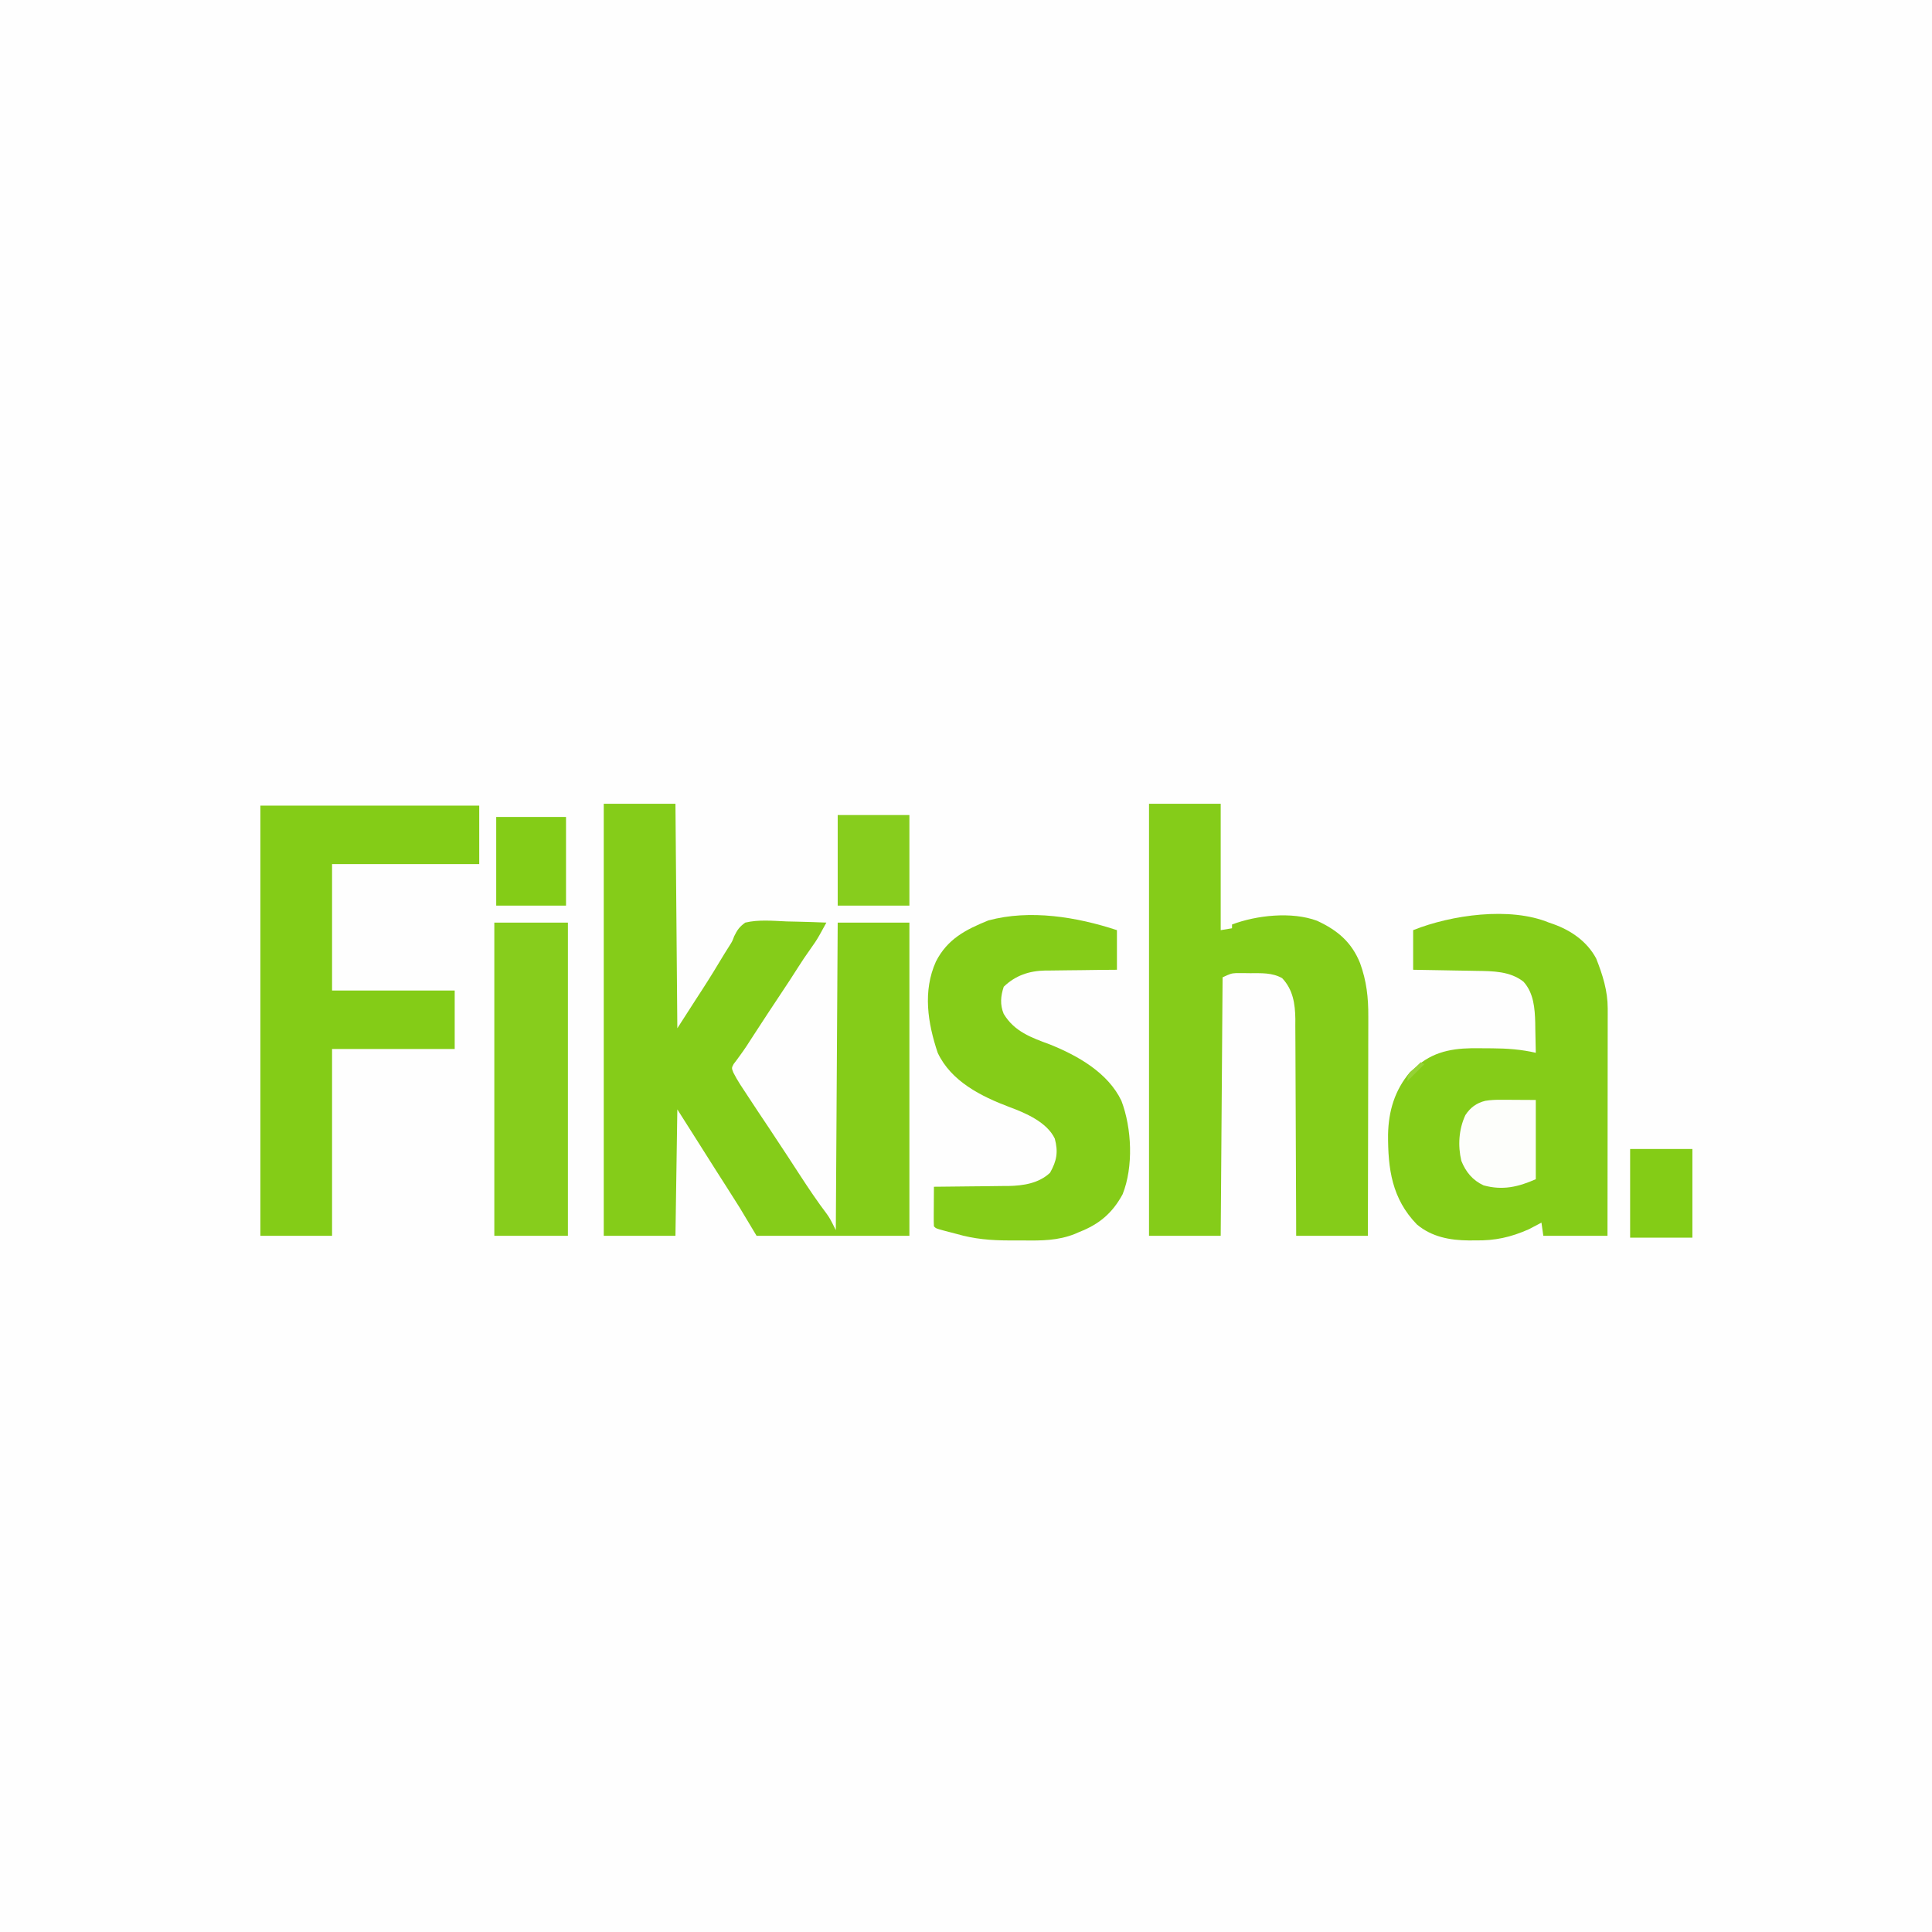
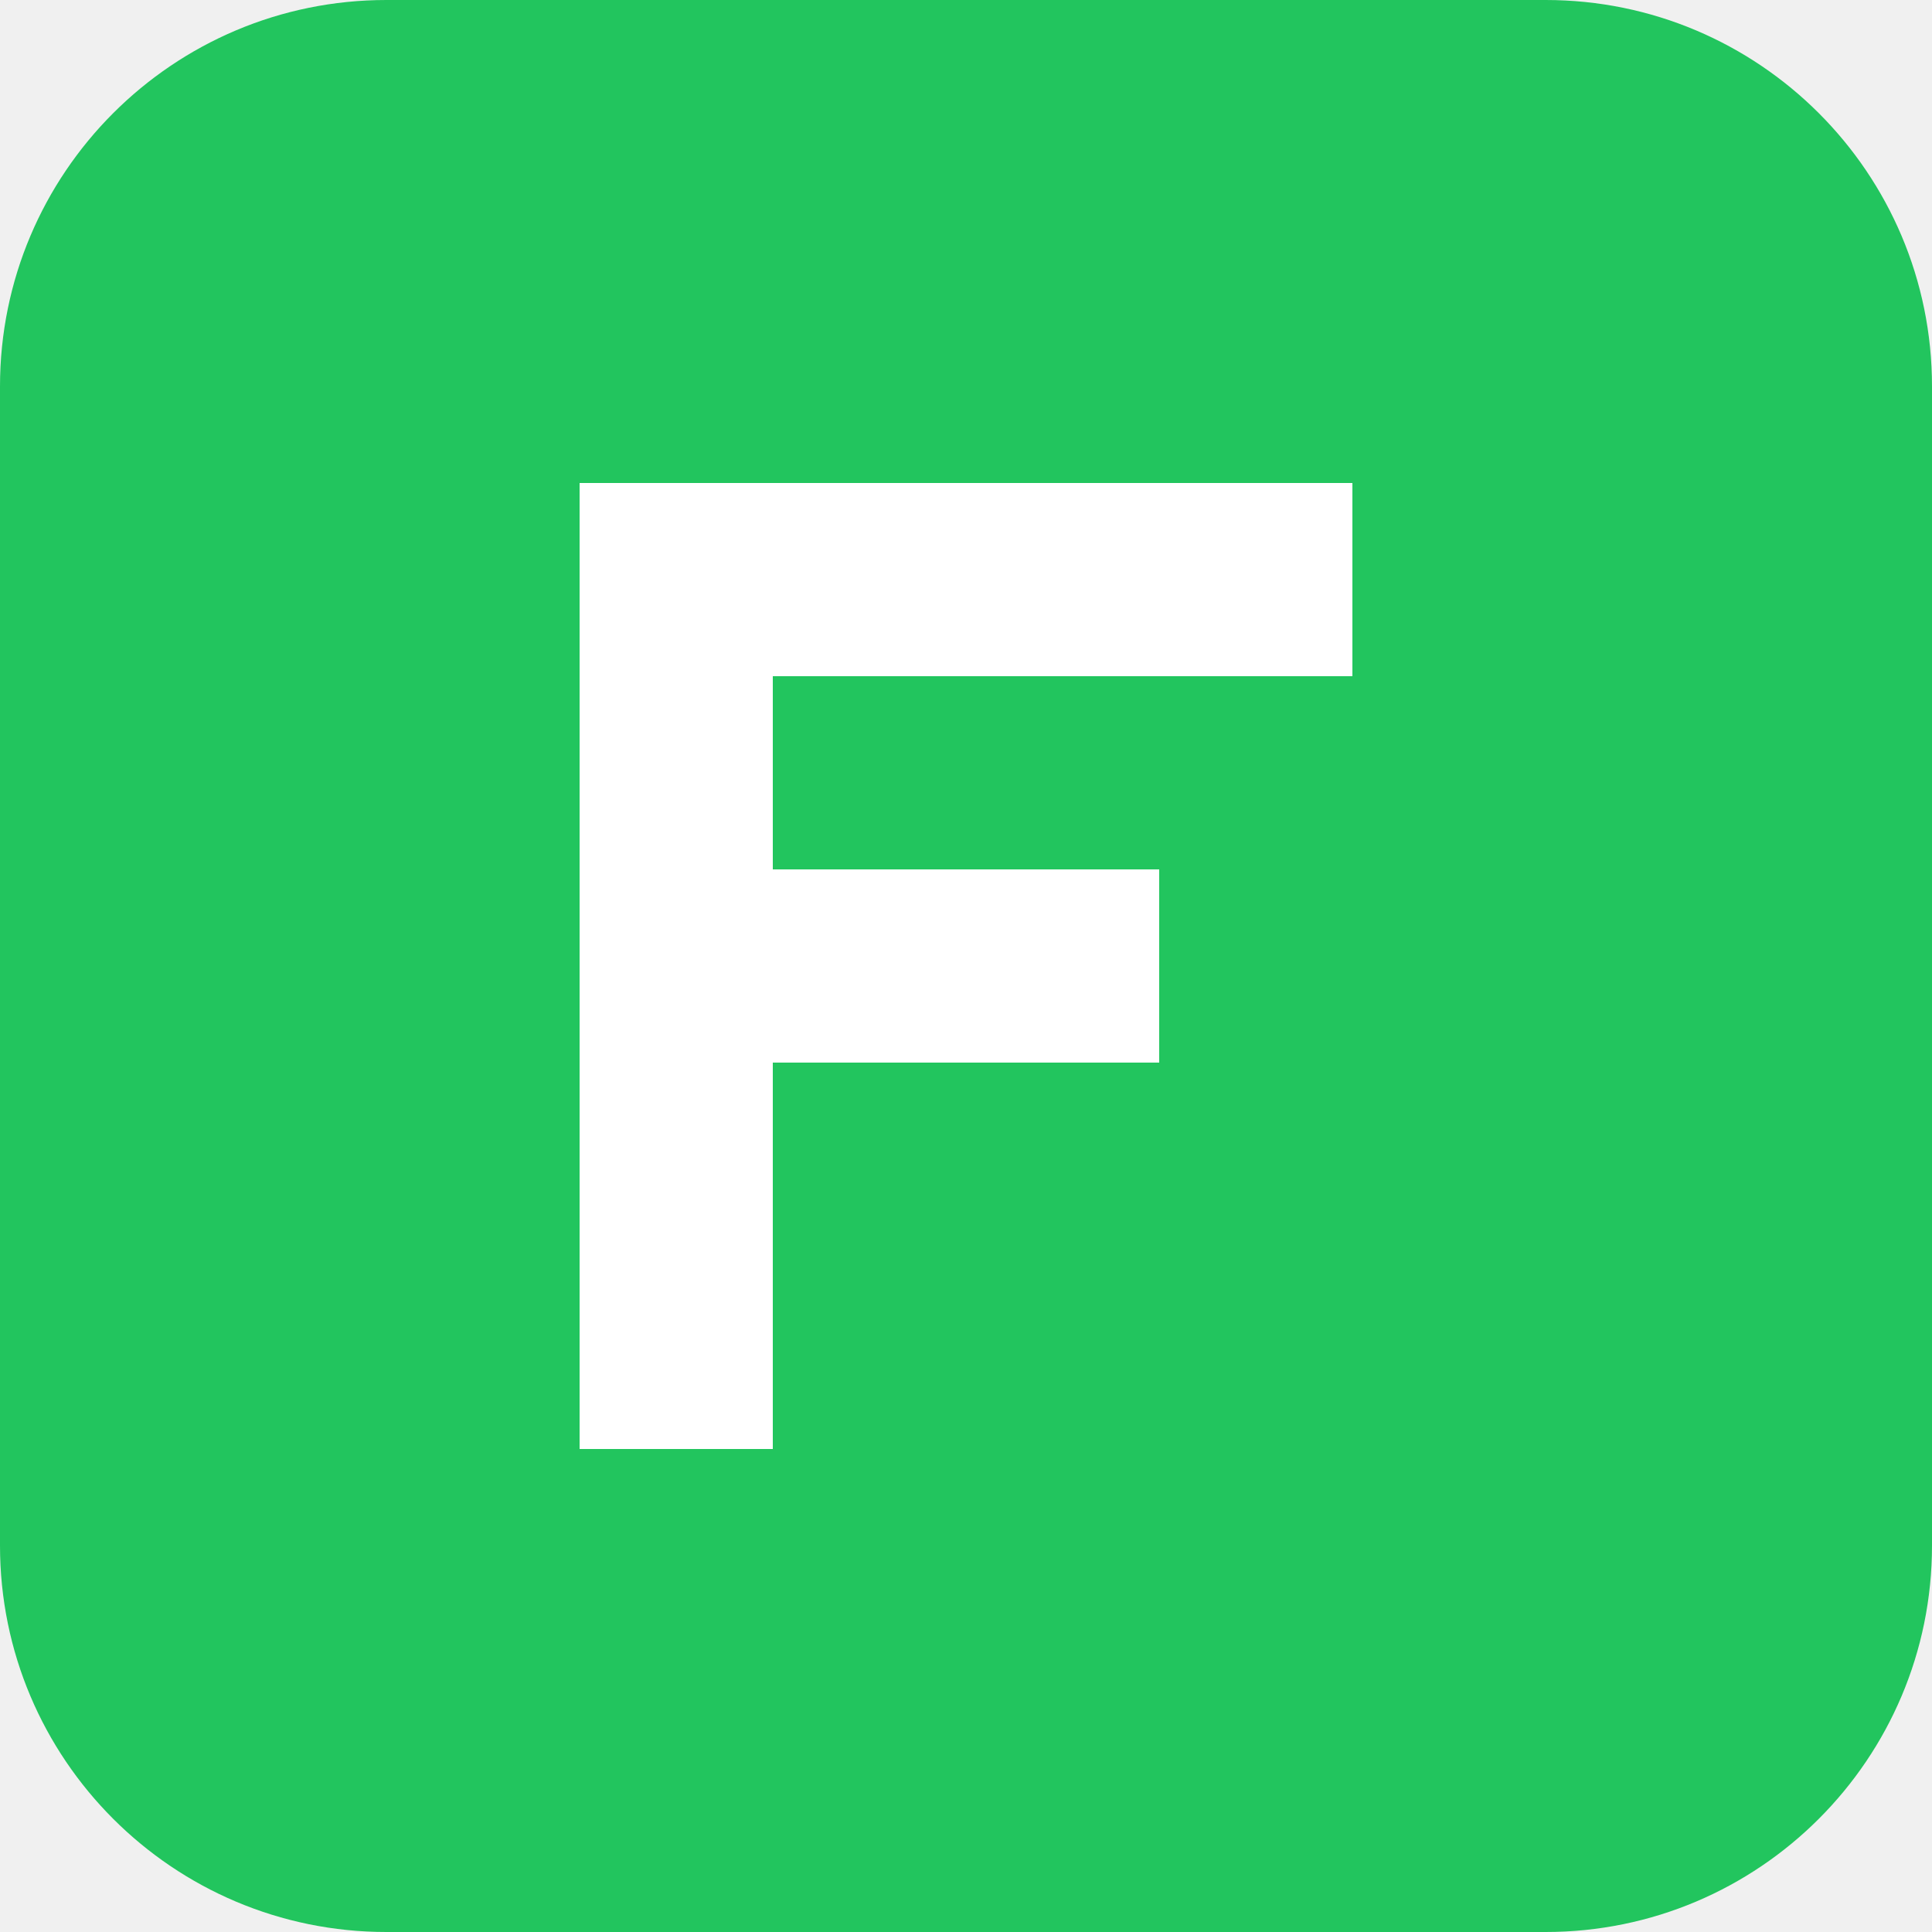
- <svg xmlns="http://www.w3.org/2000/svg" version="1.1" width="1024" height="1024">
-   <path d="M0 0 C337.92 0 675.84 0 1024 0 C1024 337.92 1024 675.84 1024 1024 C686.08 1024 348.16 1024 0 1024 C0 686.08 0 348.16 0 0 Z " fill="#FEFEFE" transform="translate(0,0)" />
-   <path d="M0 0 C12.54 0 25.08 0 38 0 C38.33 39.27 38.66 78.54 39 119 C41.97 114.38 44.94 109.76 48 105 C49.444 102.772 50.888 100.545 52.375 98.25 C56.352 92.098 60.17 85.853 63.931 79.567 C64.803 78.124 65.7 76.696 66.622 75.285 C68.088 72.988 68.088 72.988 69.122 70.25 C70.756 66.895 71.942 65.187 75 63 C82.113 61.302 89.698 62.067 96.938 62.375 C98.977 62.425 101.017 62.471 103.057 62.512 C108.041 62.622 113.019 62.794 118 63 C117.205 64.445 116.408 65.889 115.611 67.333 C115.167 68.137 114.724 68.941 114.267 69.77 C112.857 72.253 111.308 74.569 109.625 76.875 C107.21 80.257 104.902 83.671 102.688 87.188 C100.022 91.419 97.285 95.597 94.5 99.75 C89.382 107.386 84.364 115.085 79.354 122.792 C78.747 123.724 78.141 124.657 77.516 125.617 C76.932 126.523 76.349 127.429 75.748 128.362 C74.589 130.111 73.387 131.832 72.143 133.521 C71.575 134.3 71.007 135.08 70.422 135.883 C69.907 136.56 69.393 137.237 68.862 137.934 C67.73 140.046 67.73 140.046 68.712 142.534 C69.8 144.617 70.894 146.609 72.18 148.574 C72.607 149.231 73.034 149.888 73.475 150.565 C73.937 151.266 74.399 151.966 74.875 152.688 C75.365 153.438 75.856 154.189 76.361 154.962 C80.186 160.801 84.059 166.609 87.946 172.407 C91.231 177.317 94.477 182.251 97.703 187.199 C98.118 187.834 98.532 188.469 98.959 189.124 C102.31 194.259 102.31 194.259 103.962 196.805 C108.54 203.858 113.203 210.794 118.282 217.502 C120 220 120 220 123 226 C123.33 172.21 123.66 118.42 124 63 C136.54 63 149.08 63 162 63 C162 117.78 162 172.56 162 229 C135.27 229 108.54 229 81 229 C78.03 224.05 75.06 219.1 72 214 C69.744 210.405 67.48 206.821 65.188 203.25 C63.981 201.363 62.776 199.477 61.57 197.59 C60.975 196.659 60.38 195.728 59.767 194.769 C56.549 189.726 53.361 184.665 50.171 179.604 C46.463 173.726 42.731 167.864 39 162 C38.67 184.11 38.34 206.22 38 229 C25.46 229 12.92 229 0 229 C0 153.43 0 77.86 0 0 Z " fill="#85CC19" transform="translate(320,426)" />
-   <path d="M0 0 C12.54 0 25.08 0 38 0 C38 22.11 38 44.22 38 67 C40.97 66.505 40.97 66.505 44 66 C44 65.34 44 64.68 44 64 C56.993 59.084 75.673 57.058 89 62 C99.841 66.995 107.381 73.322 111.875 84.5 C115.325 94.055 116.289 102.733 116.227 112.864 C116.227 114.123 116.228 115.383 116.228 116.68 C116.229 120.107 116.217 123.534 116.203 126.961 C116.19 130.553 116.189 134.144 116.187 137.736 C116.181 144.525 116.164 151.314 116.144 158.103 C116.122 165.837 116.111 173.571 116.101 181.305 C116.08 197.203 116.043 213.102 116 229 C103.46 229 90.92 229 78 229 C77.991 225.296 77.981 221.592 77.972 217.776 C77.938 205.522 77.883 193.269 77.816 181.015 C77.776 173.588 77.744 166.16 77.729 158.733 C77.716 152.255 77.689 145.778 77.645 139.301 C77.623 135.874 77.607 132.448 77.608 129.022 C77.606 125.187 77.579 121.353 77.546 117.518 C77.551 116.395 77.556 115.271 77.561 114.113 C77.455 106.03 76.312 98.482 70.562 92.438 C65.22 89.441 59.469 89.817 53.5 89.812 C52.658 89.8 51.816 89.788 50.949 89.775 C50.131 89.773 49.312 89.772 48.469 89.77 C47.362 89.763 47.362 89.763 46.232 89.757 C43.455 89.958 43.455 89.958 39 92 C38.67 137.21 38.34 182.42 38 229 C25.46 229 12.92 229 0 229 C0 153.43 0 77.86 0 0 Z " fill="#85CC19" transform="translate(609,426)" />
-   <path d="M0 0 C1.12 0.383 1.12 0.383 2.262 0.773 C11.74 4.17 20.15 9.974 25 19 C28.419 27.618 31.13 36.156 31.12 45.505 C31.122 47.108 31.122 47.108 31.124 48.743 C31.119 50.478 31.119 50.478 31.114 52.248 C31.114 53.477 31.114 54.707 31.114 55.974 C31.113 59.333 31.108 62.692 31.101 66.051 C31.095 69.567 31.095 73.082 31.093 76.598 C31.09 83.248 31.082 89.899 31.072 96.55 C31.061 104.125 31.055 111.699 31.05 119.273 C31.04 134.849 31.022 150.424 31 166 C19.78 166 8.56 166 -3 166 C-3.495 162.535 -3.495 162.535 -4 159 C-4.583 159.315 -5.165 159.629 -5.766 159.953 C-6.585 160.381 -7.405 160.809 -8.25 161.25 C-9.433 161.876 -9.433 161.876 -10.641 162.516 C-20.267 166.769 -28.588 168.63 -39.125 168.438 C-40.778 168.448 -40.778 168.448 -42.465 168.459 C-52.492 168.382 -62.131 166.603 -70 160 C-83.276 146.329 -85.384 130.527 -85.301 112.264 C-85.035 99.818 -81.776 88.84 -73.625 79.188 C-72.759 78.466 -71.892 77.744 -71 77 C-70.45 76.51 -69.899 76.02 -69.332 75.516 C-59.715 67.505 -48.663 66.378 -36.6 66.588 C-34.437 66.625 -32.275 66.629 -30.111 66.629 C-22.243 66.67 -14.694 67.215 -7 69 C-7.052 64.874 -7.148 60.75 -7.25 56.625 C-7.264 55.469 -7.278 54.312 -7.293 53.121 C-7.51 45.441 -8.085 37.325 -13.49 31.354 C-20.561 25.714 -29.856 25.695 -38.504 25.586 C-39.468 25.567 -40.432 25.547 -41.425 25.527 C-44.471 25.468 -47.516 25.421 -50.562 25.375 C-52.641 25.337 -54.72 25.298 -56.799 25.258 C-61.866 25.161 -66.933 25.081 -72 25 C-72 18.07 -72 11.14 -72 4 C-51.797 -4.081 -20.667 -8.537 0 0 Z " fill="#85CC18" transform="translate(821,489)" />
-   <path d="M0 0 C38.28 0 76.56 0 116 0 C116 10.23 116 20.46 116 31 C90.26 31 64.52 31 38 31 C38 53.11 38 75.22 38 98 C59.45 98 80.9 98 103 98 C103 108.23 103 118.46 103 129 C81.55 129 60.1 129 38 129 C38 161.67 38 194.34 38 228 C25.46 228 12.92 228 0 228 C0 152.76 0 77.52 0 0 Z " fill="#84CC17" transform="translate(138,427)" />
-   <path d="M0 0 C0 6.93 0 13.86 0 21 C-4.824 21.039 -4.824 21.039 -9.746 21.078 C-12.884 21.117 -16.021 21.162 -19.159 21.208 C-21.328 21.236 -23.498 21.257 -25.668 21.271 C-28.799 21.293 -31.928 21.339 -35.059 21.391 C-36.498 21.392 -36.498 21.392 -37.967 21.394 C-46.471 21.577 -53.777 23.971 -60 30 C-61.645 34.934 -62.044 39.488 -60.012 44.379 C-54.371 53.77 -45.362 56.962 -35.504 60.594 C-20.774 66.506 -4.73 75.572 2.375 90.438 C7.902 104.964 8.809 125.487 3 140 C-2.444 150.058 -9.5 155.922 -20 160 C-20.79 160.344 -21.58 160.688 -22.394 161.043 C-31.318 164.555 -39.837 164.579 -49.281 164.467 C-51.93 164.438 -54.576 164.446 -57.225 164.459 C-66.882 164.447 -75.665 163.715 -85 161 C-87.083 160.455 -89.166 159.913 -91.25 159.375 C-95.866 158.134 -95.866 158.134 -97 157 C-97.087 155.438 -97.107 153.873 -97.098 152.309 C-97.093 150.892 -97.093 150.892 -97.088 149.447 C-97.08 148.454 -97.071 147.461 -97.062 146.438 C-97.058 145.44 -97.053 144.443 -97.049 143.416 C-97.037 140.944 -97.021 138.472 -97 136 C-96.135 135.995 -96.135 135.995 -95.252 135.989 C-89.2 135.947 -83.148 135.877 -77.096 135.792 C-74.844 135.764 -72.591 135.743 -70.338 135.729 C-67.083 135.707 -63.829 135.661 -60.574 135.609 C-59.581 135.608 -58.588 135.607 -57.565 135.606 C-49.644 135.443 -41.361 134.197 -35.438 128.562 C-31.922 122.295 -31.034 117.606 -32.938 110.5 C-37.077 101.771 -48.432 96.906 -57 93.75 C-71.926 88.116 -87.877 80.162 -95 65 C-100.304 49.19 -102.969 32.271 -95.934 16.629 C-89.846 4.715 -80.253 -0.255 -68.191 -5.137 C-46.104 -11.111 -21.252 -7.004 0 0 Z " fill="#85CC18" transform="translate(592,493)" />
-   <path d="M0 0 C12.87 0 25.74 0 39 0 C39 54.78 39 109.56 39 166 C26.13 166 13.26 166 0 166 C0 111.22 0 56.44 0 0 Z " fill="#87CD1C" transform="translate(262,489)" />
-   <path d="M0 0 C12.54 0 25.08 0 38 0 C38 15.84 38 31.68 38 48 C25.46 48 12.92 48 0 48 C0 32.16 0 16.32 0 0 Z " fill="#87CD1D" transform="translate(444,432)" />
-   <path d="M0 0 C12.21 0 24.42 0 37 0 C37 15.51 37 31.02 37 47 C24.79 47 12.58 47 0 47 C0 31.49 0 15.98 0 0 Z " fill="#84CC17" transform="translate(263,433)" />
-   <path d="M0 0 C0.962 0.002 1.924 0.005 2.915 0.008 C4.726 0.021 4.726 0.021 6.574 0.035 C10.431 0.056 14.288 0.076 18.262 0.098 C18.262 13.958 18.262 27.818 18.262 42.098 C8.889 46.263 0.605 48.108 -9.406 45.367 C-15.173 42.716 -18.883 38.221 -21.195 32.371 C-23.115 24.332 -22.553 15.661 -19.074 8.16 C-16.47 4.14 -13.133 1.677 -8.479 0.551 C-5.598 0.074 -2.92 -0.016 0 0 Z " fill="#FDFEFB" transform="translate(795.7383,582.9023)" />
-   <path d="M0 0 C10.89 0 21.78 0 33 0 C33 15.51 33 31.02 33 47 C22.11 47 11.22 47 0 47 C0 31.49 0 15.98 0 0 Z " fill="#84CC16" transform="translate(864,609)" />
-   <path d="M0 0 C0.66 0.33 1.32 0.66 2 1 C-0.97 3.97 -3.94 6.94 -7 10 C-7 7 -7 7 -4.625 4.438 C-3.759 3.633 -2.893 2.829 -2 2 C-1.34 1.34 -0.68 0.68 0 0 Z " fill="#95D236" transform="translate(753,563)" />
+ <svg xmlns="http://www.w3.org/2000/svg" width="32" height="32" viewBox="0 0 40 40" fill="none">
+   <rect width="40" height="40" rx="8" fill="#22C55E" />
+   <path d="M12 10H28V14H16V18H24V22H16V30H12V10Z" fill="white" />
</svg>
